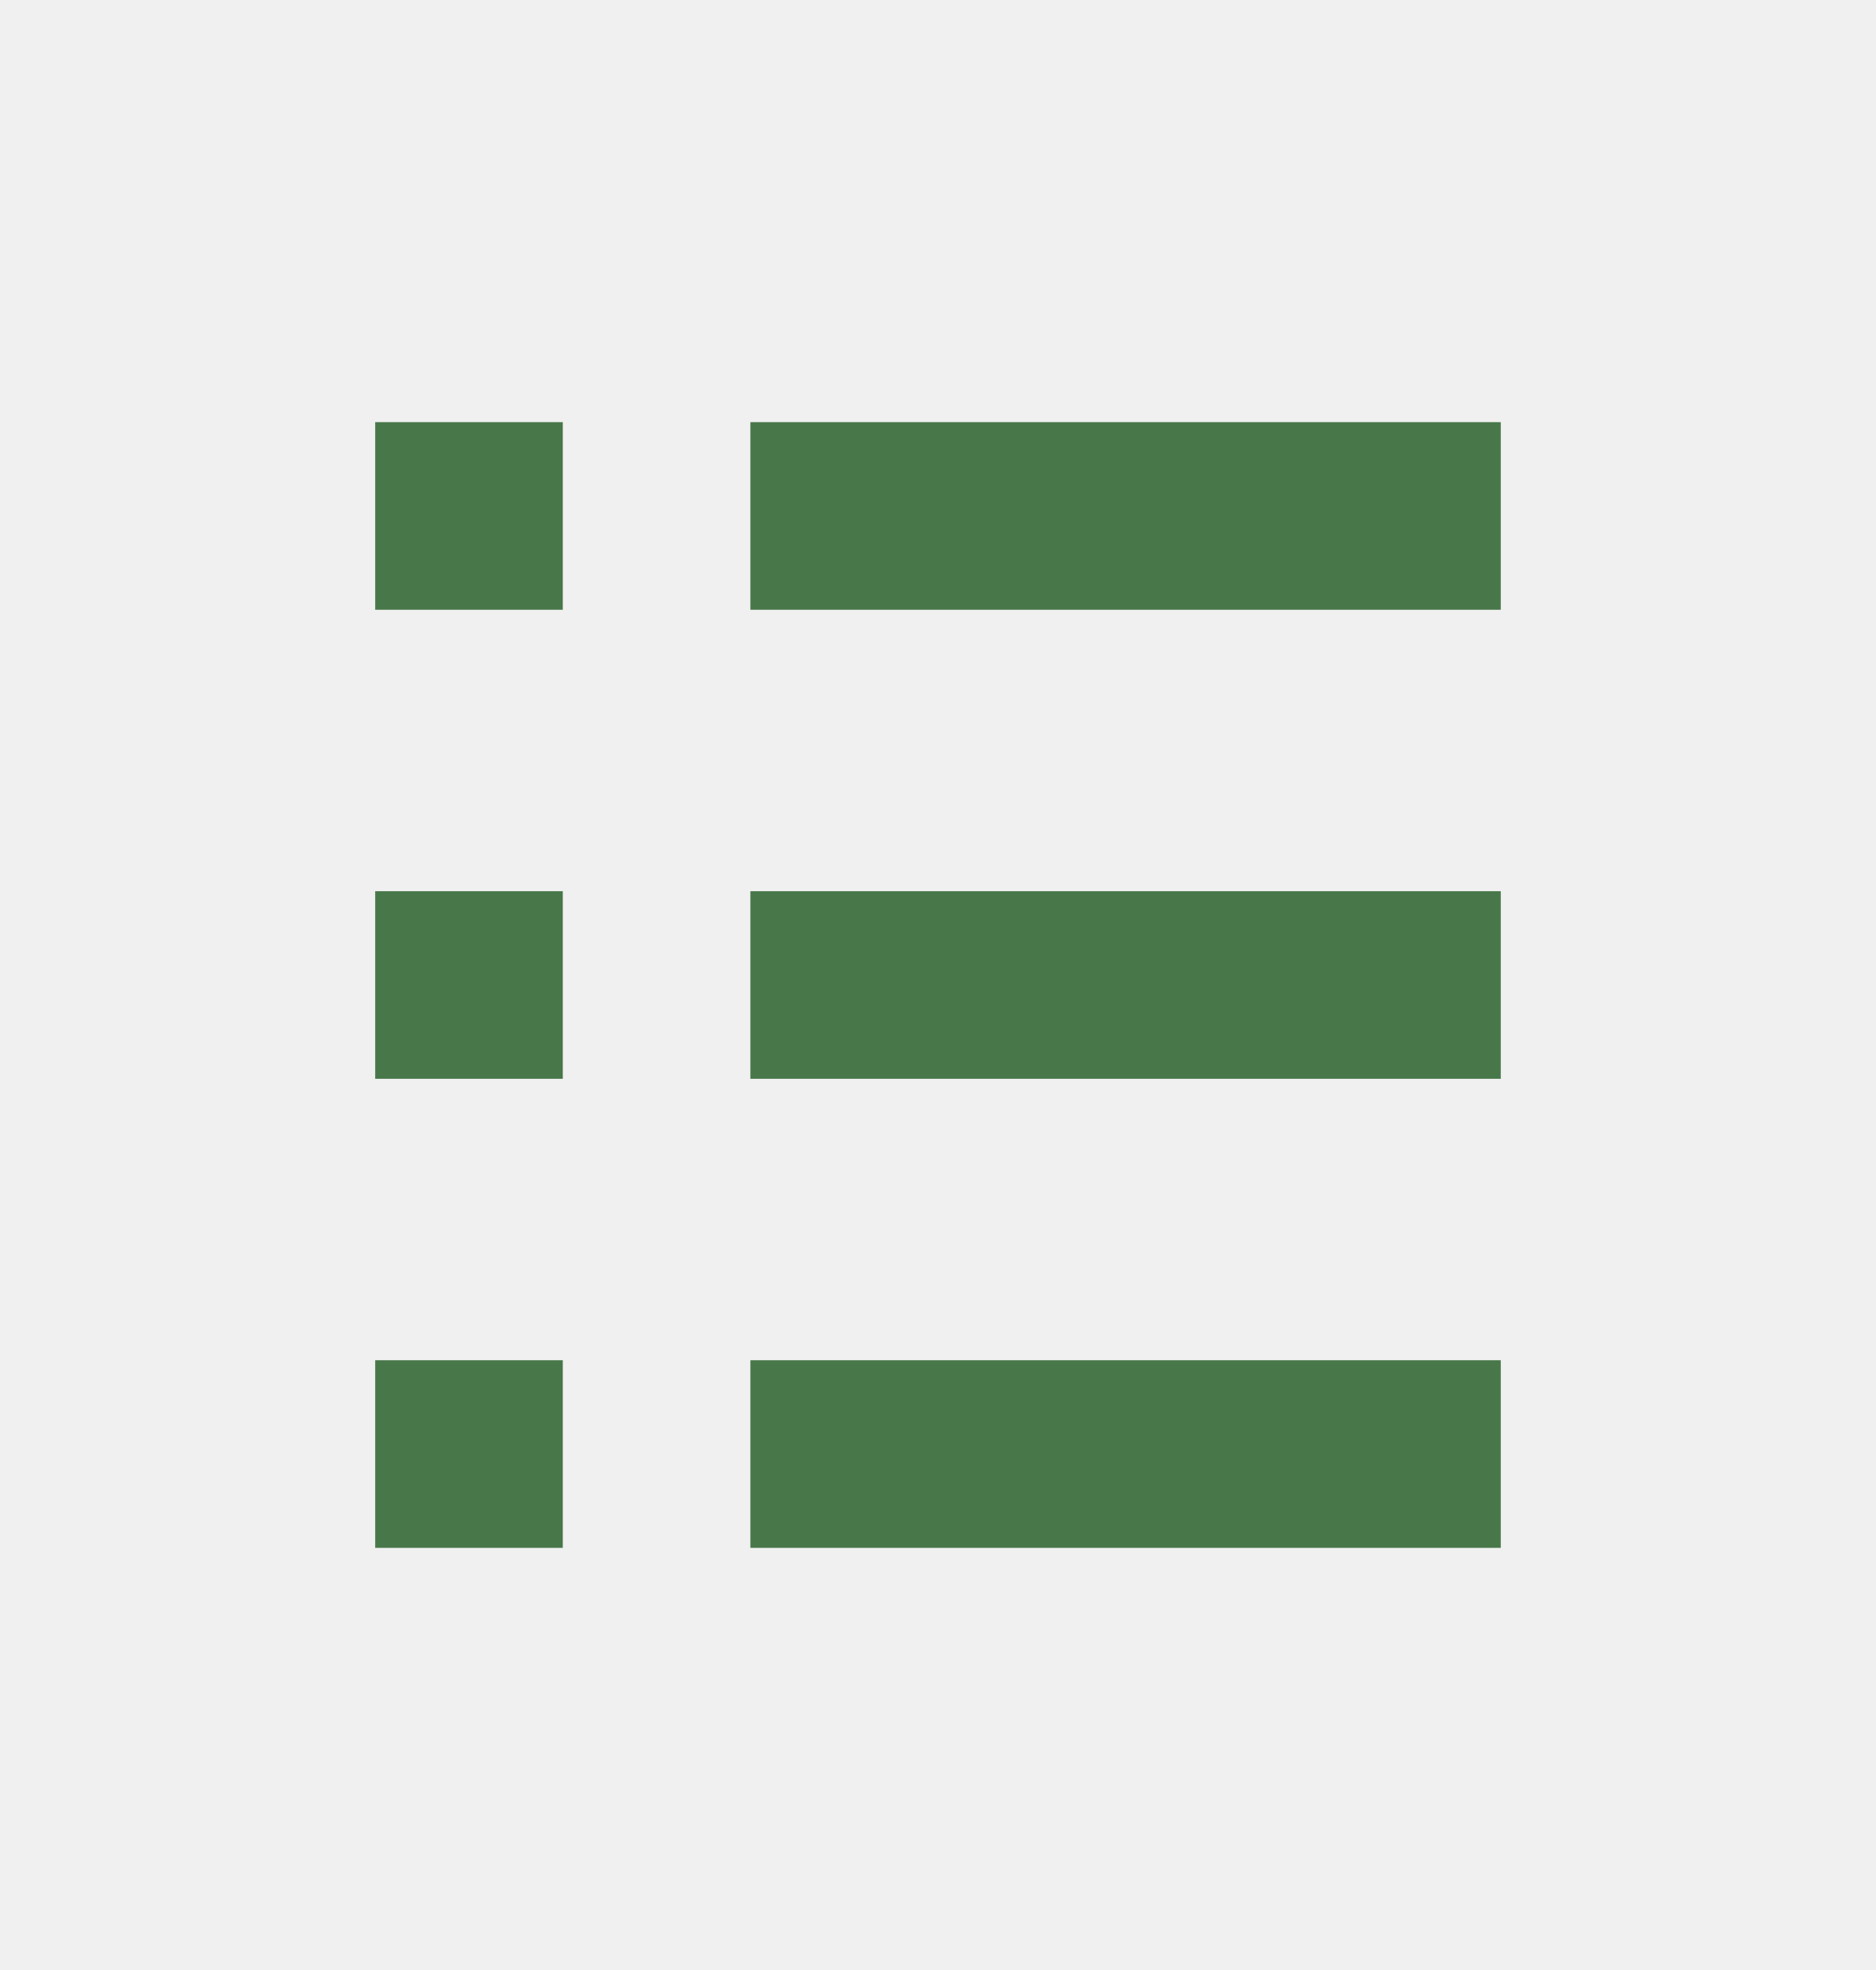
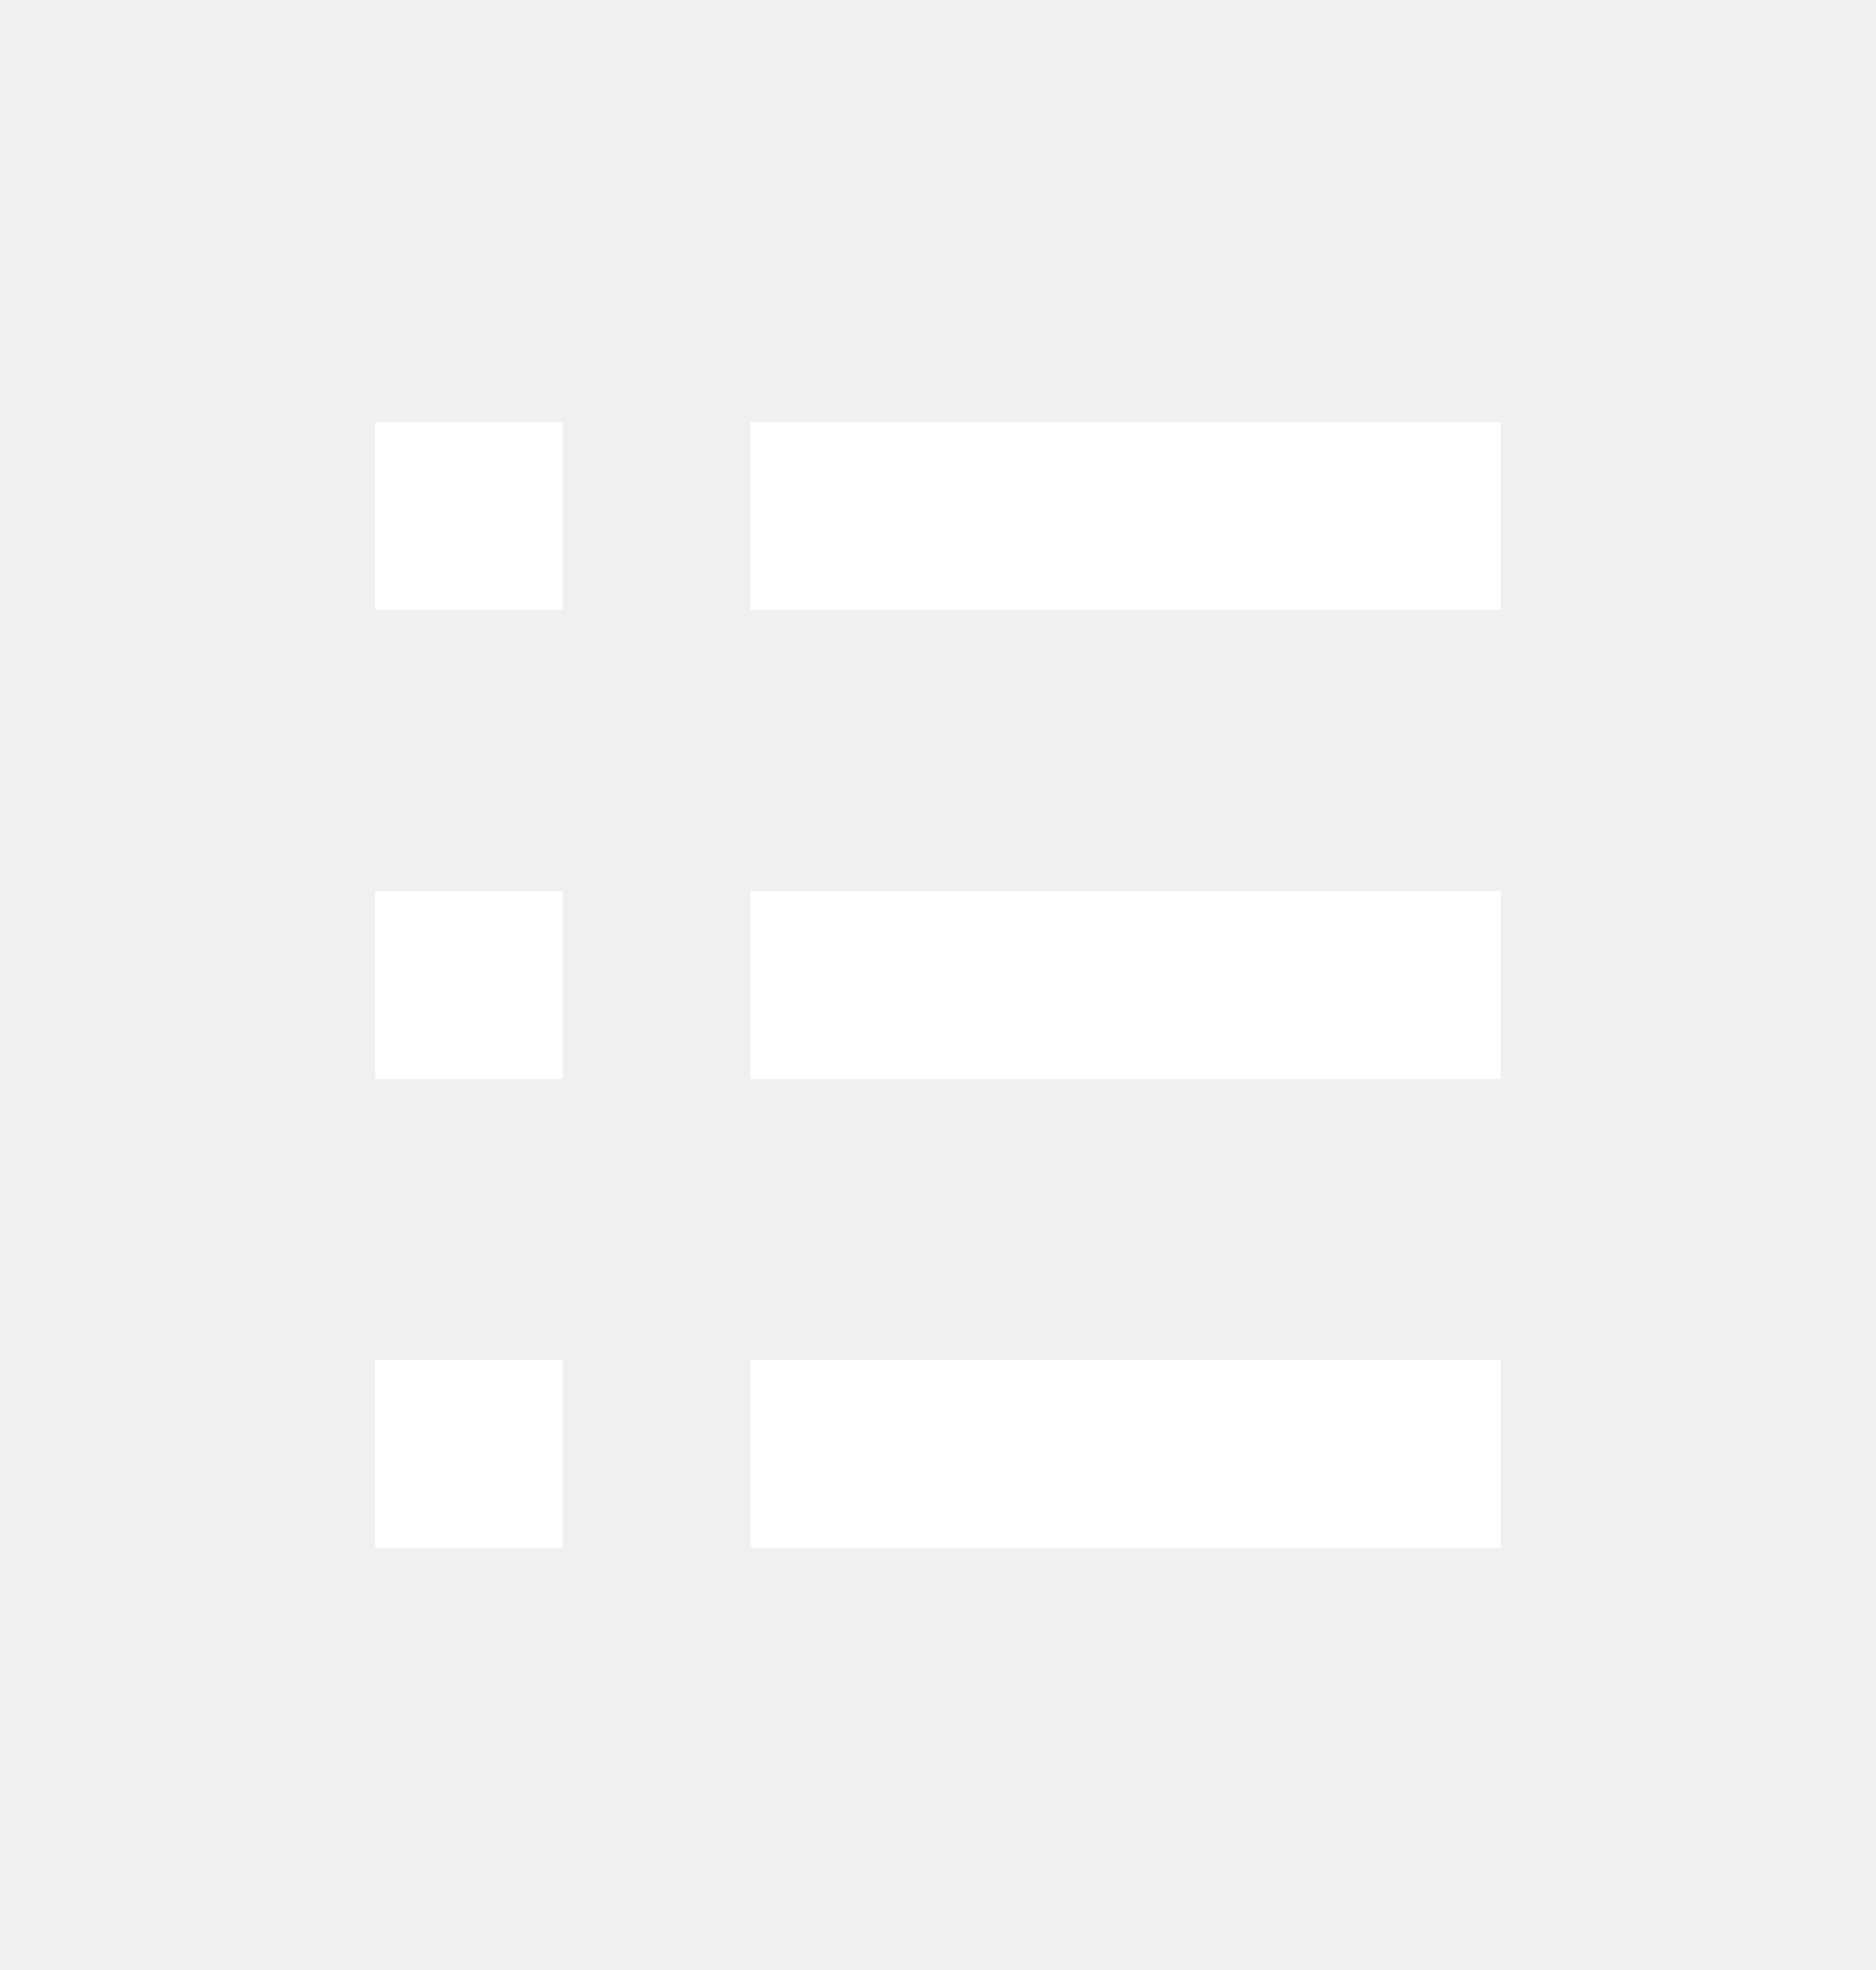
- <svg xmlns="http://www.w3.org/2000/svg" width="20" height="21" viewBox="0 0 20 21" fill="none">
-   <rect x="4" y="4.5" width="2" height="2" fill="#48784A" />
-   <rect x="4" y="9.5" width="2" height="2" fill="#48784A" />
-   <rect x="4" y="14.5" width="2" height="2" fill="#48784A" />
-   <rect x="8" y="4.5" width="8" height="2" fill="#48784A" />
-   <rect x="8" y="9.5" width="8" height="2" fill="#48784A" />
-   <rect x="8" y="14.5" width="8" height="2" fill="#48784A" />
+ <svg xmlns="http://www.w3.org/2000/svg" width="20" height="21" viewBox="0 0 20 21" fill="#FFFFFF">
+   <rect x="4" y="4.5" width="2" height="2" fill="#FFFFFF" />
+   <rect x="4" y="9.5" width="2" height="2" fill="#FFFFFF" />
+   <rect x="4" y="14.5" width="2" height="2" fill="#FFFFFF" />
+   <rect x="8" y="4.5" width="8" height="2" fill="#FFFFFF" />
+   <rect x="8" y="9.5" width="8" height="2" fill="#FFFFFF" />
+   <rect x="8" y="14.5" width="8" height="2" fill="#FFFFFF" />
</svg>
